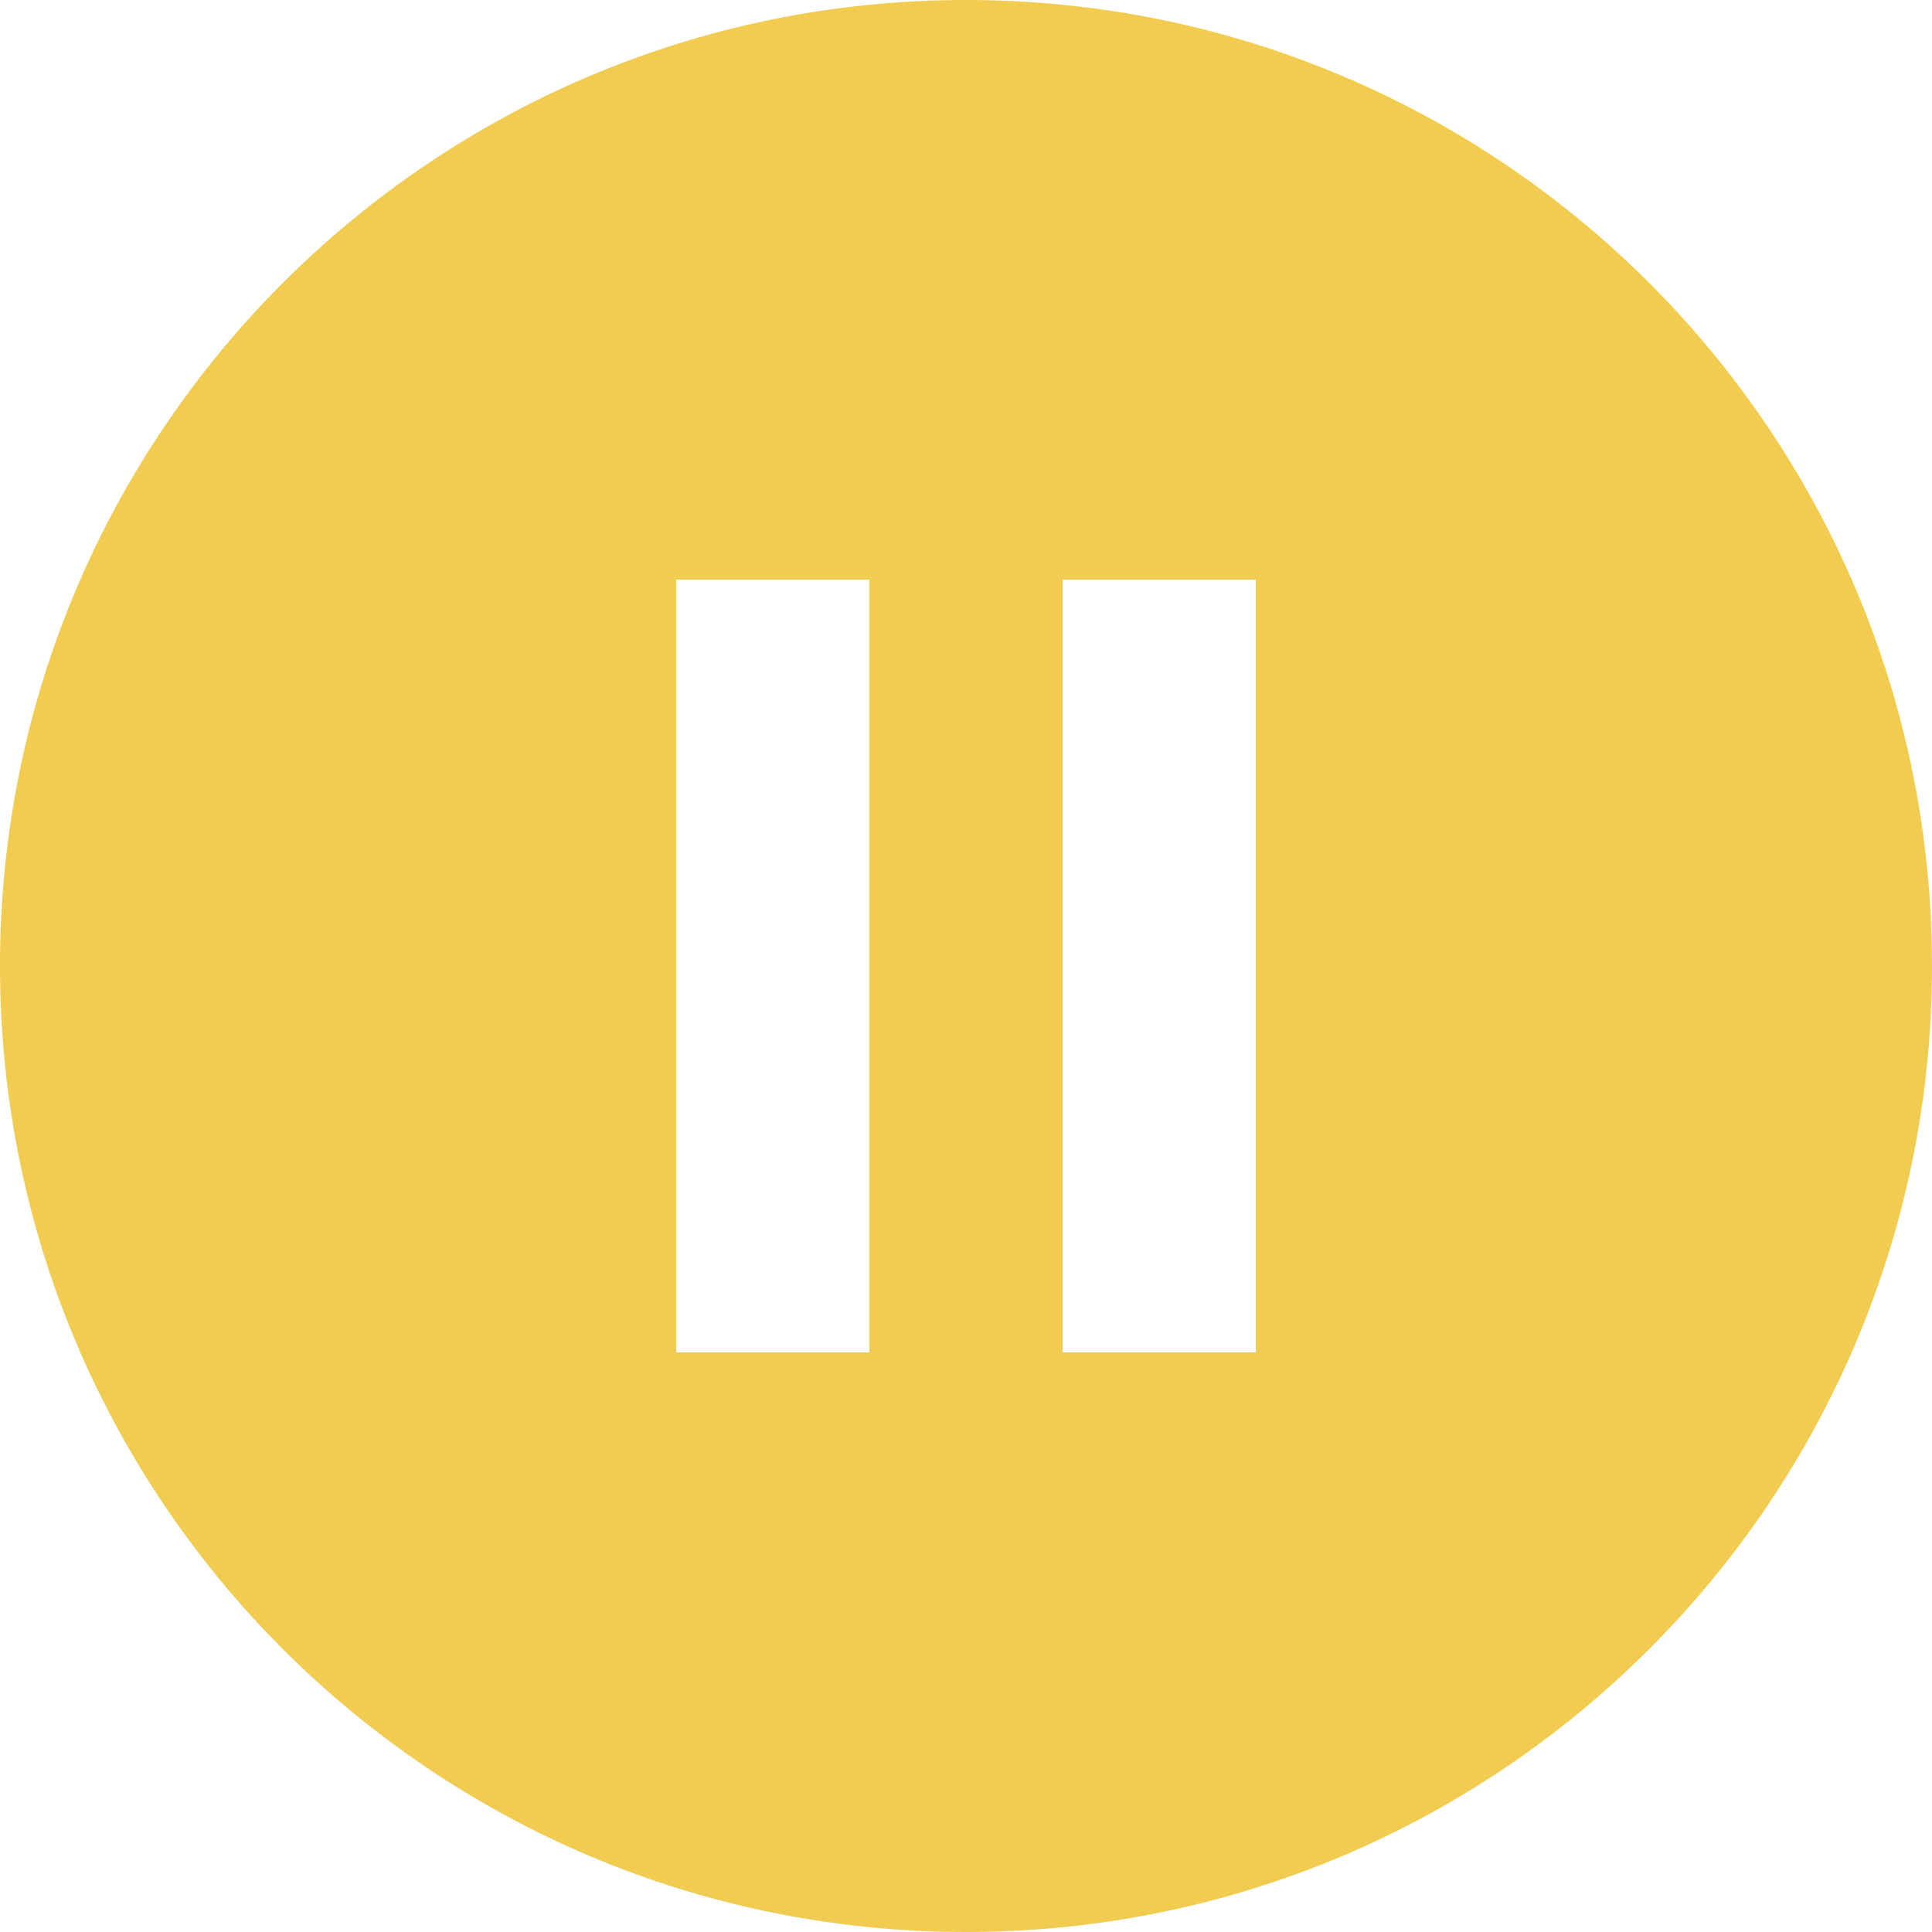
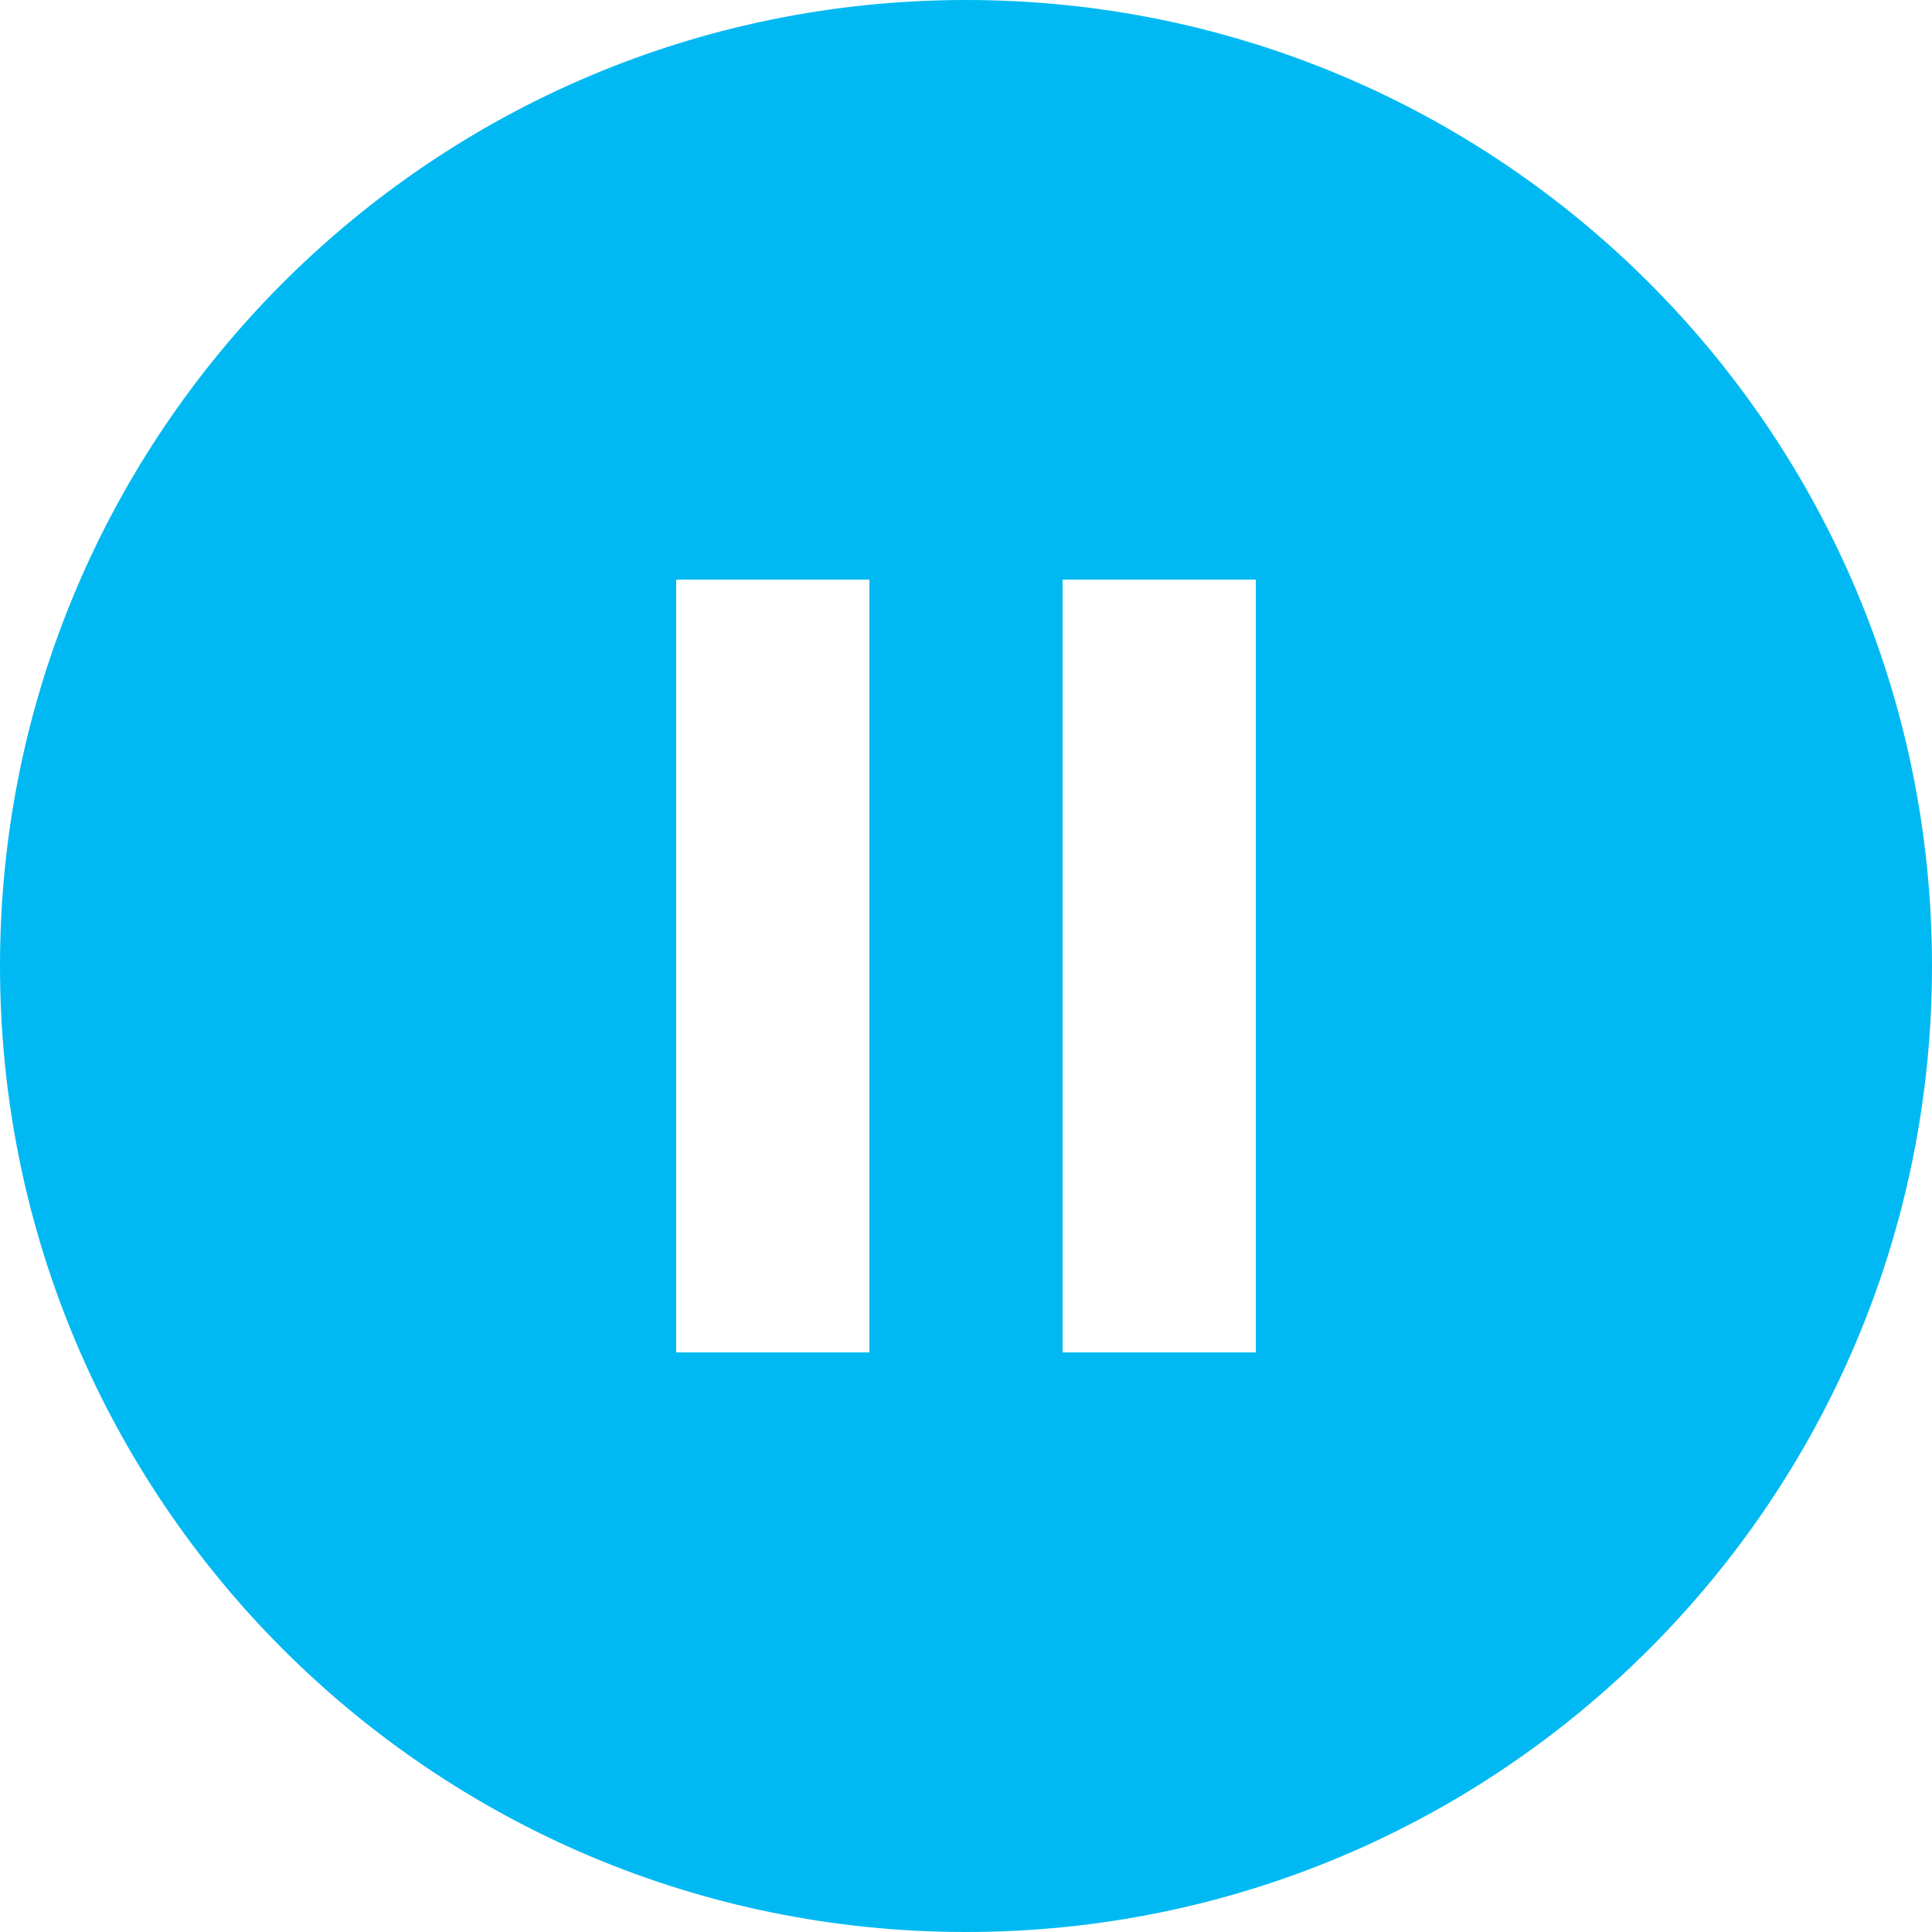
<svg xmlns="http://www.w3.org/2000/svg" width="50" height="50" viewBox="0 0 50 50" fill="none">
-   <path d="M25 0C11.188 0 0 11.188 0 25C0 38.812 11.188 50 25 50C38.812 50 50 38.812 50 25C50 11.187 38.812 0 25 0ZM22.5 35H17.5V15H22.5V35ZM32.5 35H27.5V15H32.5V35Z" fill="#F2CC50" />
+   <path d="M25 0C11.188 0 0 11.188 0 25C0 38.812 11.188 50 25 50C38.812 50 50 38.812 50 25C50 11.187 38.812 0 25 0ZM22.5 35H17.5V15H22.5V35ZM32.5 35H27.5V15H32.5V35Z" fill="#00B9F2" />
</svg>
